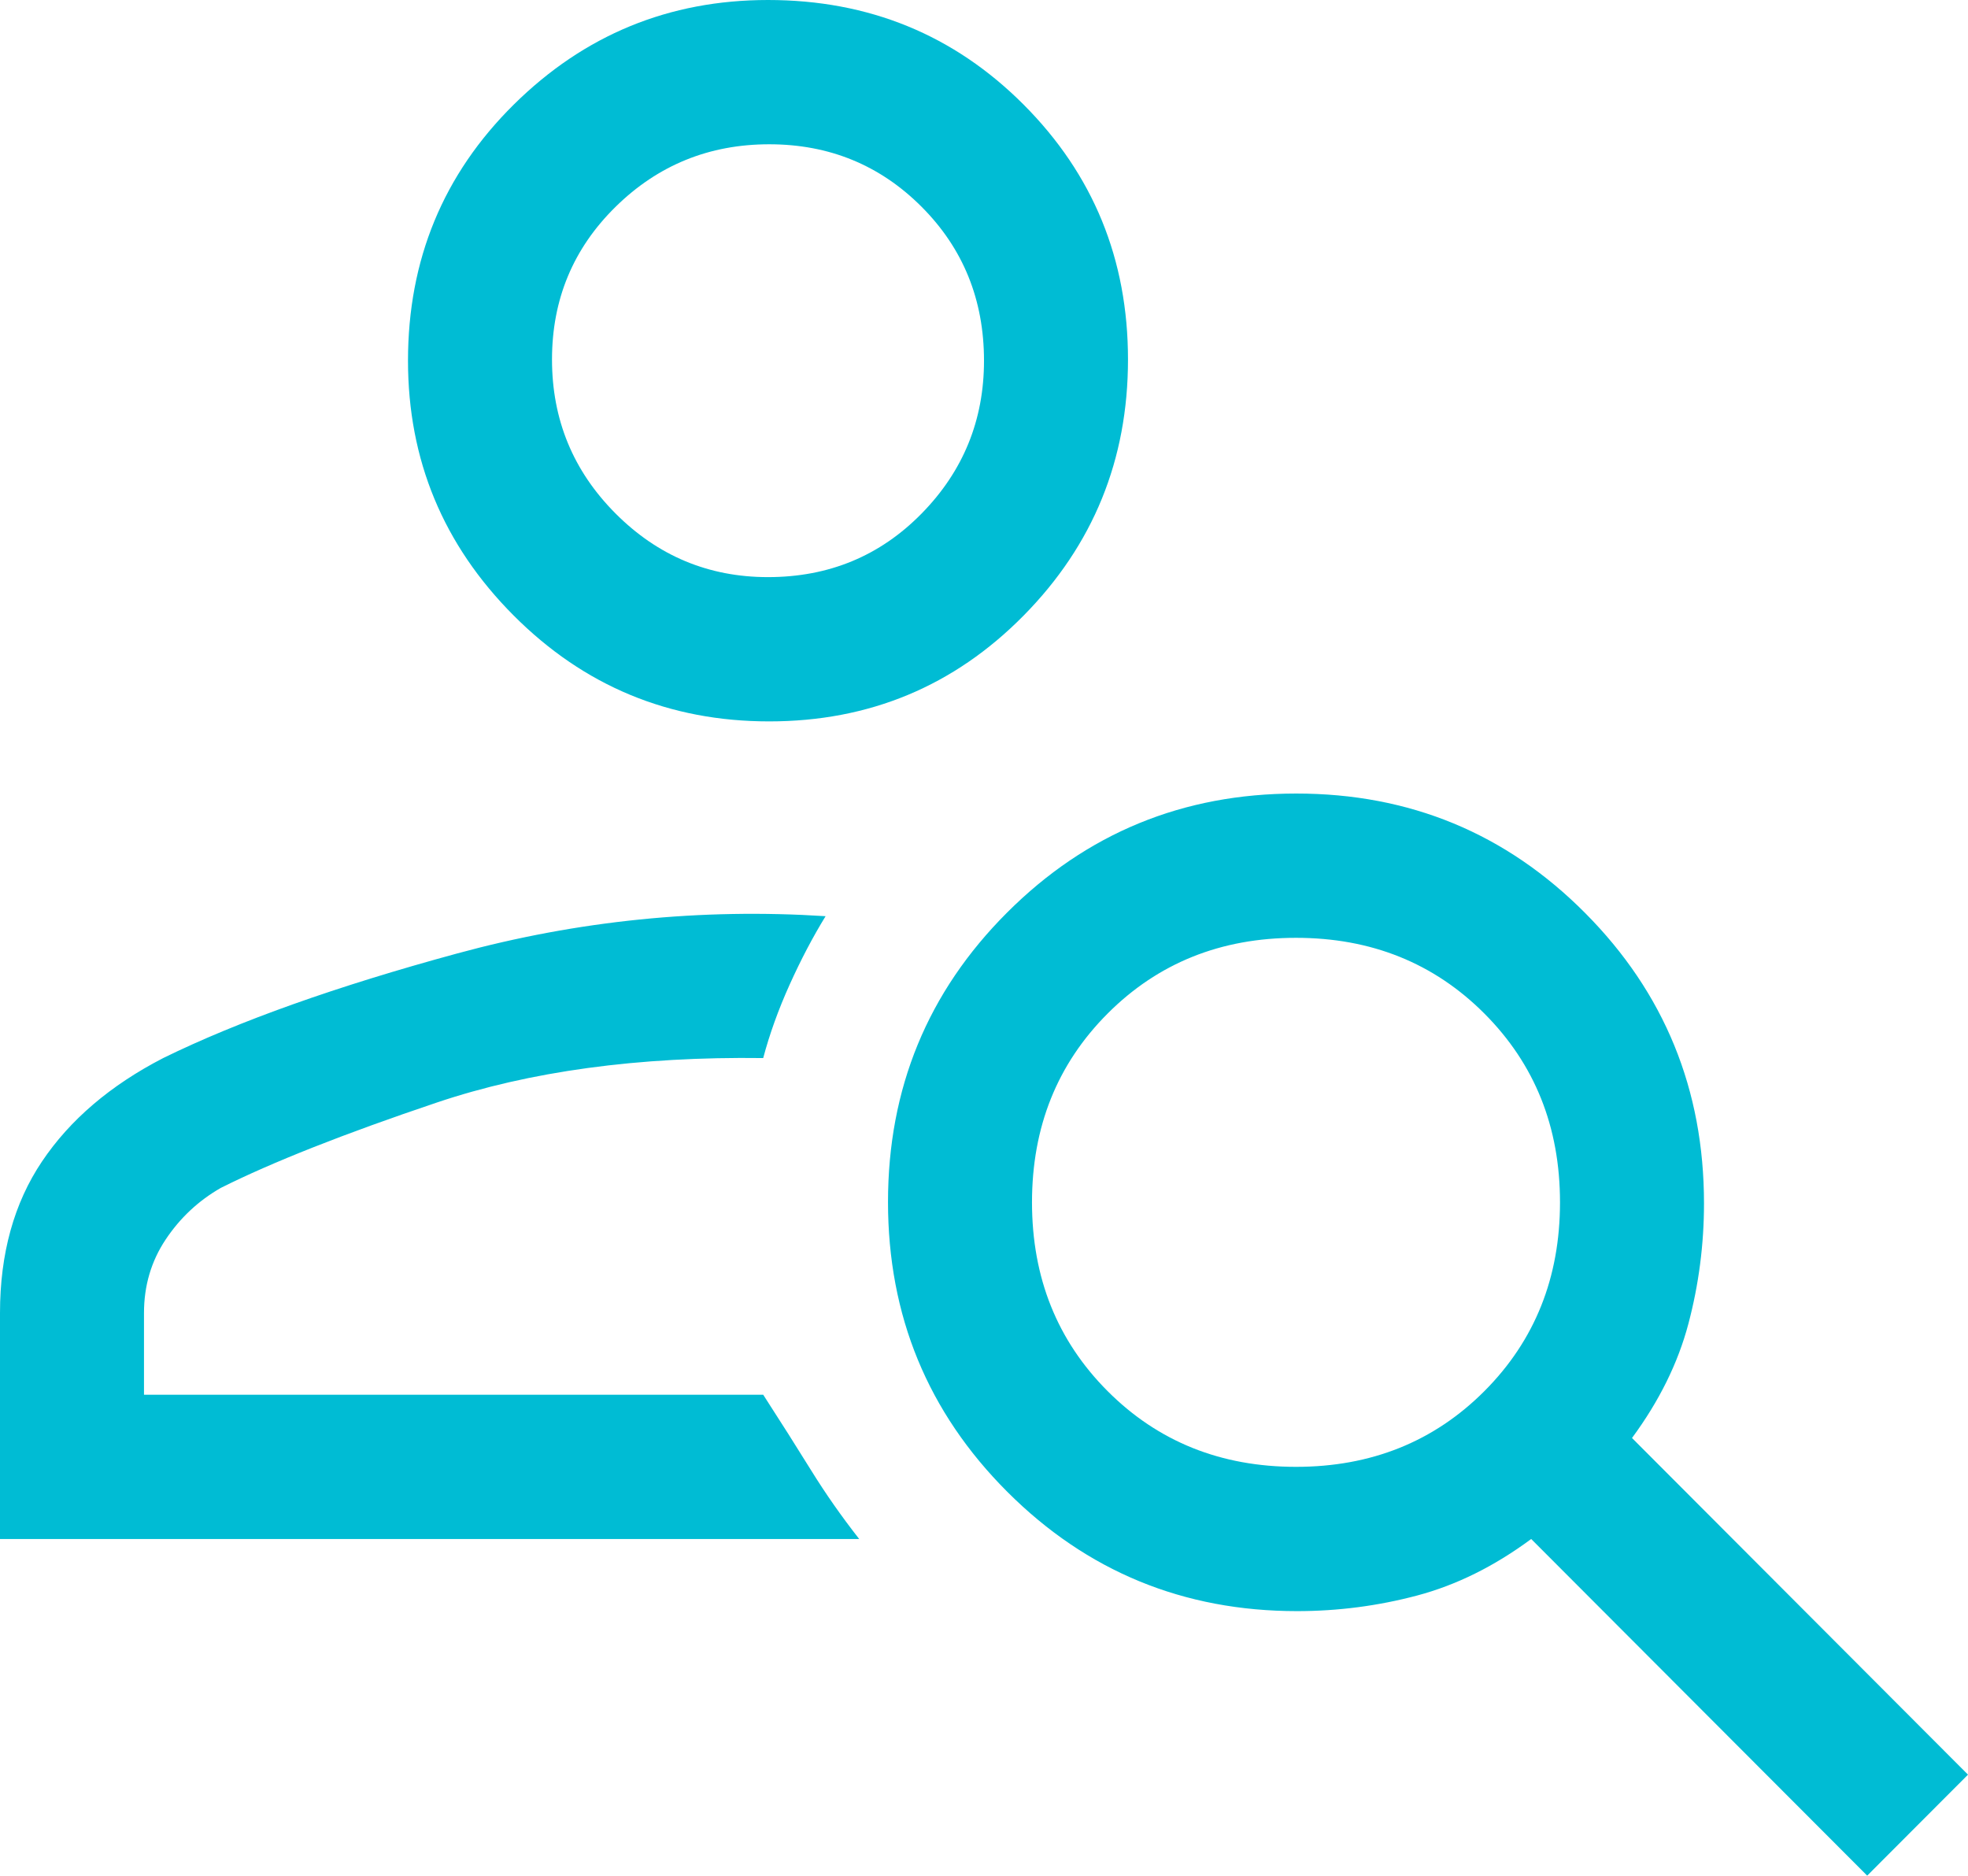
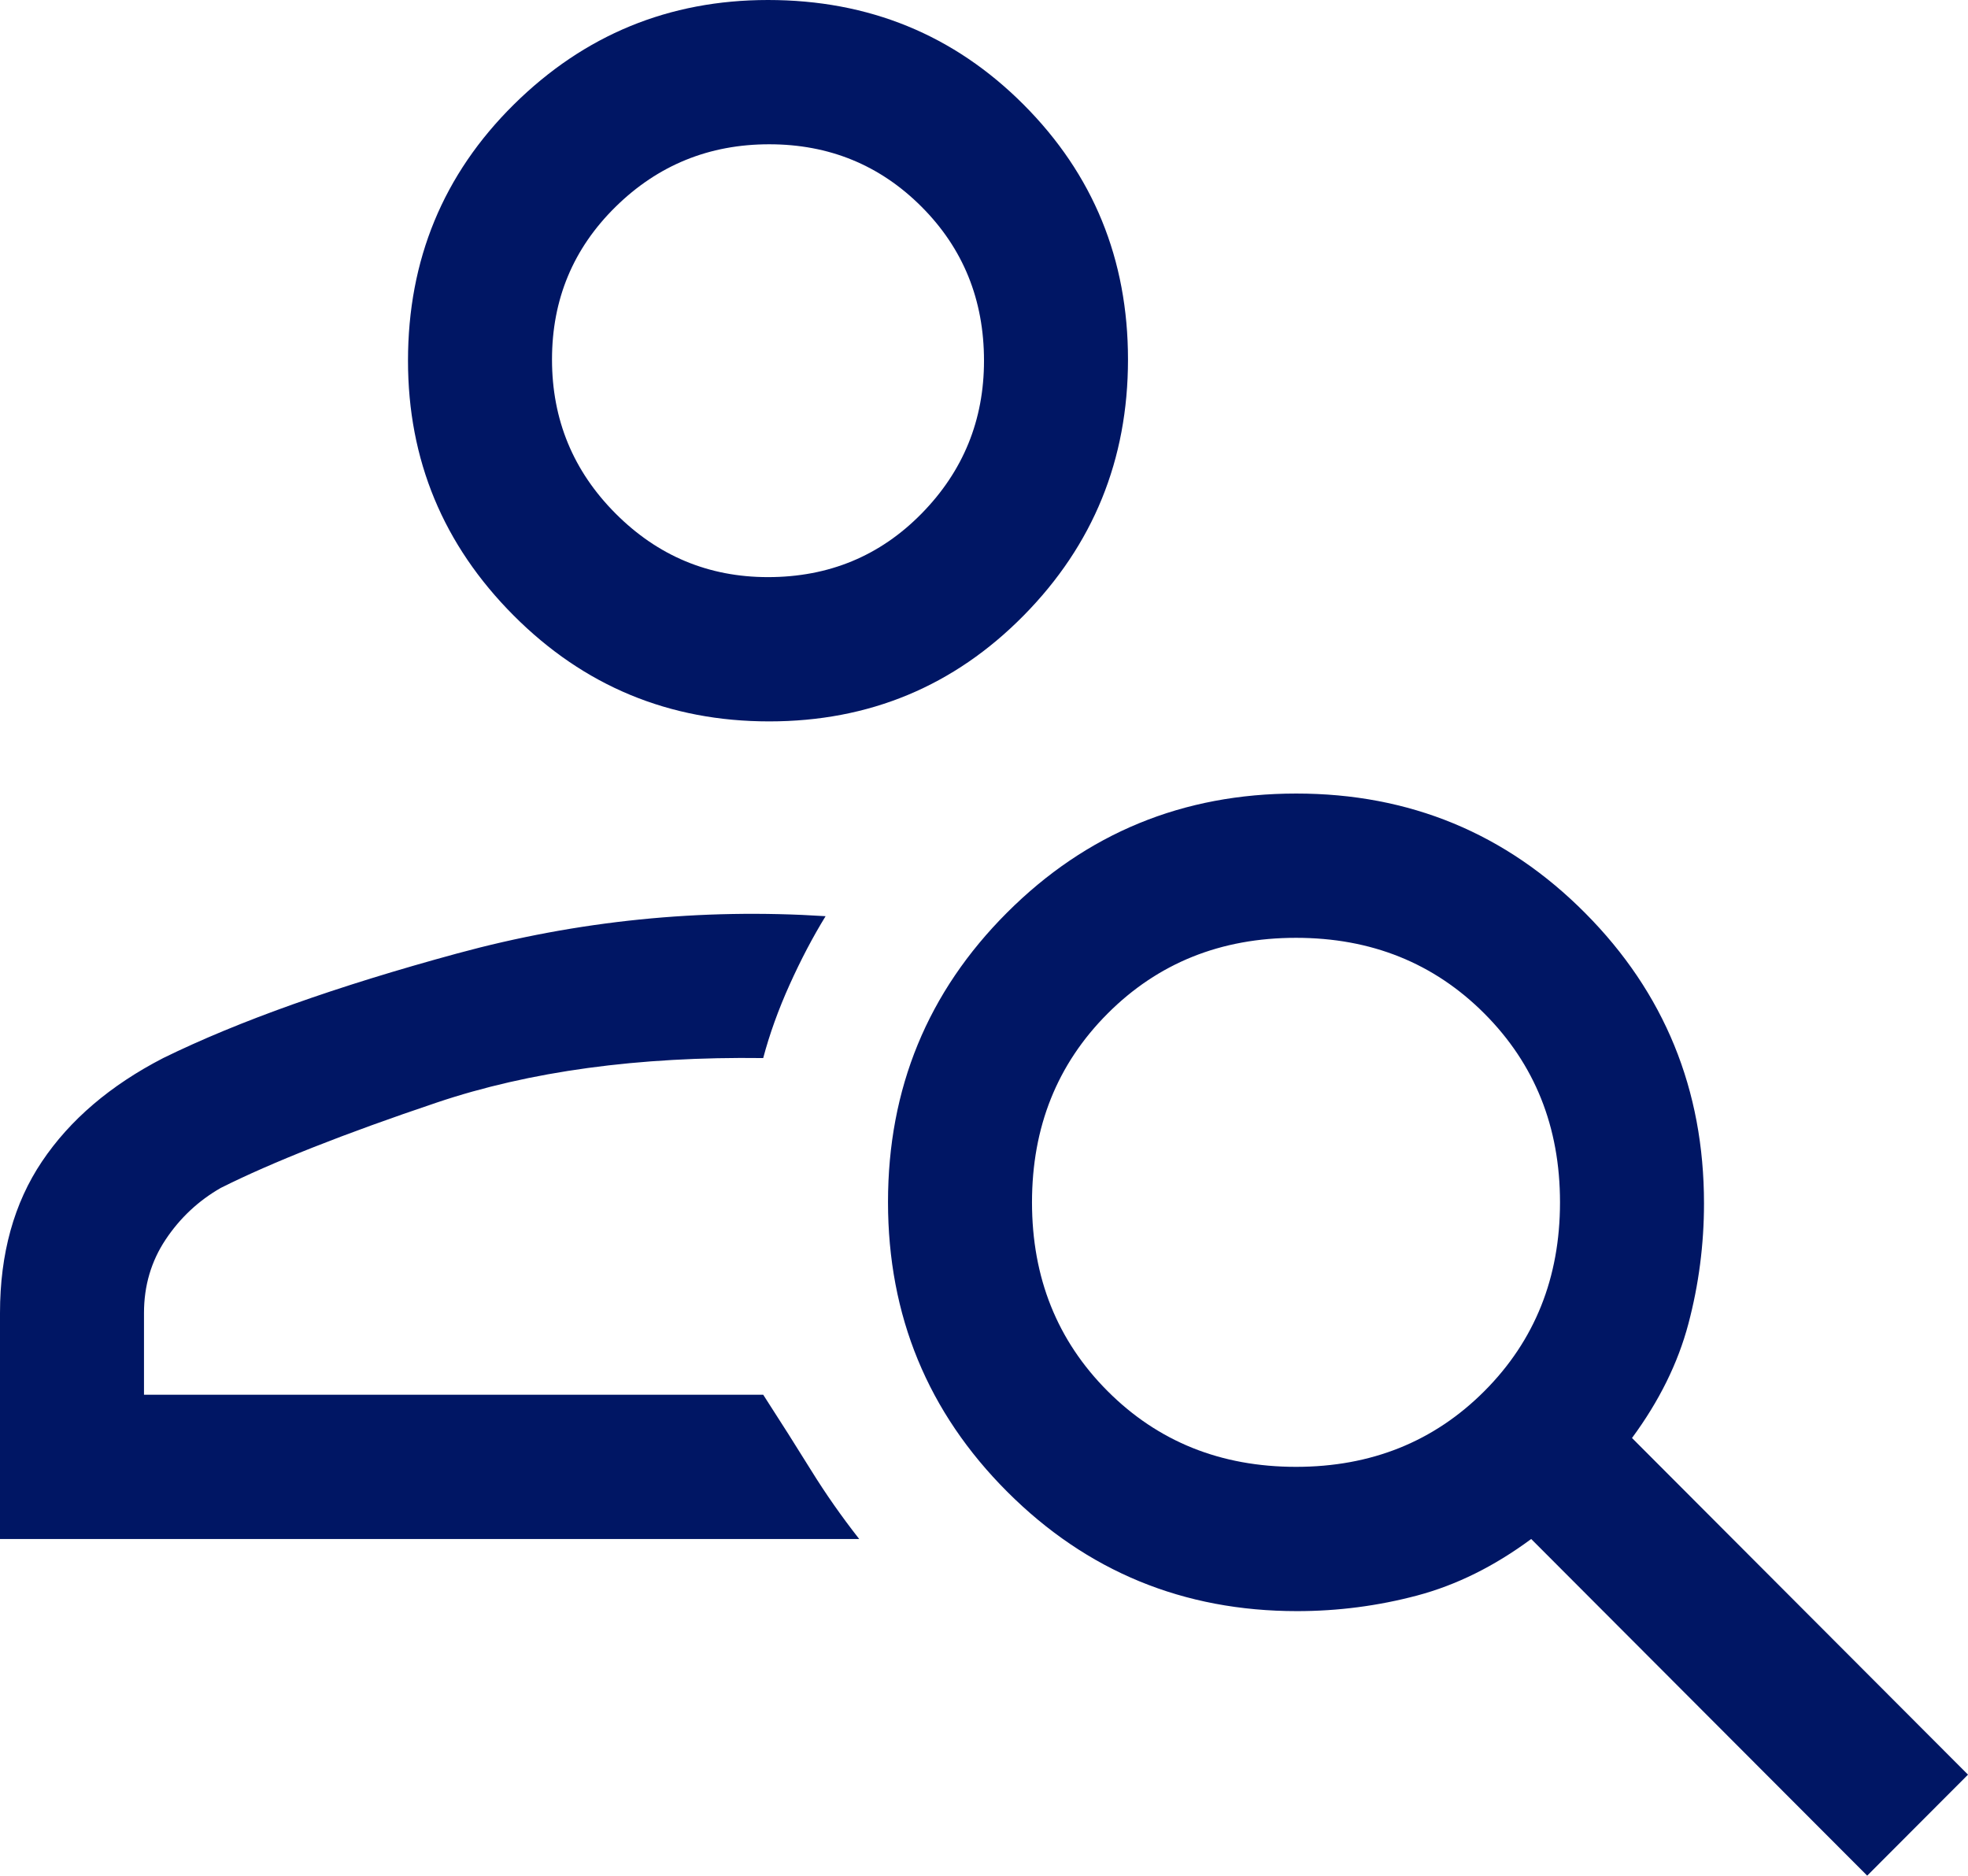
<svg xmlns="http://www.w3.org/2000/svg" width="149" height="142" viewBox="0 0 149 142" fill="none">
-   <path id="Vector" d="M58.237 54.615C50.666 54.615 44.215 51.941 38.885 46.594C33.555 41.246 30.89 34.817 30.89 27.308C30.89 19.662 33.559 13.199 38.897 7.919C44.234 2.64 50.651 0 58.146 0C65.778 0 72.229 2.64 77.498 7.919C82.768 13.199 85.402 19.631 85.402 27.217C85.402 34.802 82.768 41.265 77.498 46.605C72.229 51.945 65.808 54.615 58.237 54.615ZM58.146 43.692C62.75 43.692 66.626 42.088 69.776 38.879C72.925 35.671 74.5 31.814 74.5 27.308C74.5 22.696 72.925 18.812 69.776 15.656C66.626 12.501 62.78 10.923 58.237 10.923C53.694 10.923 49.818 12.501 46.608 15.656C43.398 18.812 41.793 22.665 41.793 27.217C41.793 31.768 43.394 35.652 46.597 38.868C49.799 42.084 53.649 43.692 58.146 43.692ZM141.368 142L115.929 116.513C113.143 118.576 110.266 120.002 107.298 120.791C104.33 121.58 101.298 121.974 98.201 121.974C89.598 121.974 82.286 118.963 76.264 112.941C70.243 106.919 67.232 99.607 67.232 91.004C67.232 82.401 70.237 75.096 76.248 69.088C82.258 63.081 89.557 60.077 98.143 60.077C106.73 60.077 114.021 63.093 120.018 69.127C126.014 75.16 129.012 82.486 129.012 91.105C129.012 94.208 128.618 97.246 127.831 100.219C127.044 103.193 125.62 106.075 123.561 108.867L149 134.354L141.368 142ZM98.122 111.051C103.815 111.051 108.57 109.14 112.386 105.317C116.202 101.494 118.11 96.73 118.11 91.026C118.11 85.321 116.202 80.558 112.386 76.735C108.57 72.912 103.815 71 98.122 71C92.428 71 87.674 72.912 83.858 76.735C80.042 80.558 78.134 85.321 78.134 91.026C78.134 96.73 80.042 101.494 83.858 105.317C87.674 109.14 92.428 111.051 98.122 111.051ZM0 116.513V99.4C0 94.909 1.06 91.086 3.18 87.931C5.3 84.775 8.359 82.166 12.356 80.103C18.05 77.311 25.469 74.671 34.615 72.183C43.761 69.695 53.059 68.755 62.507 69.362C61.538 70.939 60.63 72.669 59.782 74.55C58.934 76.431 58.267 78.282 57.783 80.103C48.334 79.981 40.097 81.104 33.071 83.471C26.045 85.837 20.593 87.992 16.717 89.933C15.021 90.904 13.628 92.209 12.538 93.847C11.448 95.486 10.902 97.337 10.902 99.4V105.59H57.783C59.115 107.653 60.327 109.565 61.417 111.324C62.507 113.084 63.719 114.814 65.051 116.513H0Z" fill="#00BCD4" />
+   <path id="Vector" d="M58.237 54.615C50.666 54.615 44.215 51.941 38.885 46.594C33.555 41.246 30.89 34.817 30.89 27.308C30.89 19.662 33.559 13.199 38.897 7.919C44.234 2.64 50.651 0 58.146 0C65.778 0 72.229 2.64 77.498 7.919C82.768 13.199 85.402 19.631 85.402 27.217C85.402 34.802 82.768 41.265 77.498 46.605C72.229 51.945 65.808 54.615 58.237 54.615ZM58.146 43.692C62.75 43.692 66.626 42.088 69.776 38.879C72.925 35.671 74.5 31.814 74.5 27.308C74.5 22.696 72.925 18.812 69.776 15.656C66.626 12.501 62.78 10.923 58.237 10.923C53.694 10.923 49.818 12.501 46.608 15.656C43.398 18.812 41.793 22.665 41.793 27.217C41.793 31.768 43.394 35.652 46.597 38.868C49.799 42.084 53.649 43.692 58.146 43.692ZM141.368 142L115.929 116.513C113.143 118.576 110.266 120.002 107.298 120.791C104.33 121.58 101.298 121.974 98.201 121.974C89.598 121.974 82.286 118.963 76.264 112.941C70.243 106.919 67.232 99.607 67.232 91.004C67.232 82.401 70.237 75.096 76.248 69.088C82.258 63.081 89.557 60.077 98.143 60.077C106.73 60.077 114.021 63.093 120.018 69.127C126.014 75.16 129.012 82.486 129.012 91.105C129.012 94.208 128.618 97.246 127.831 100.219C127.044 103.193 125.62 106.075 123.561 108.867L149 134.354L141.368 142ZM98.122 111.051C103.815 111.051 108.57 109.14 112.386 105.317C116.202 101.494 118.11 96.73 118.11 91.026C118.11 85.321 116.202 80.558 112.386 76.735C108.57 72.912 103.815 71 98.122 71C92.428 71 87.674 72.912 83.858 76.735C80.042 80.558 78.134 85.321 78.134 91.026C78.134 96.73 80.042 101.494 83.858 105.317C87.674 109.14 92.428 111.051 98.122 111.051ZM0 116.513V99.4C0 94.909 1.06 91.086 3.18 87.931C5.3 84.775 8.359 82.166 12.356 80.103C18.05 77.311 25.469 74.671 34.615 72.183C43.761 69.695 53.059 68.755 62.507 69.362C61.538 70.939 60.63 72.669 59.782 74.55C58.934 76.431 58.267 78.282 57.783 80.103C48.334 79.981 40.097 81.104 33.071 83.471C26.045 85.837 20.593 87.992 16.717 89.933C15.021 90.904 13.628 92.209 12.538 93.847C11.448 95.486 10.902 97.337 10.902 99.4V105.59H57.783C59.115 107.653 60.327 109.565 61.417 111.324C62.507 113.084 63.719 114.814 65.051 116.513H0Z" fill="#001664" />
</svg>
